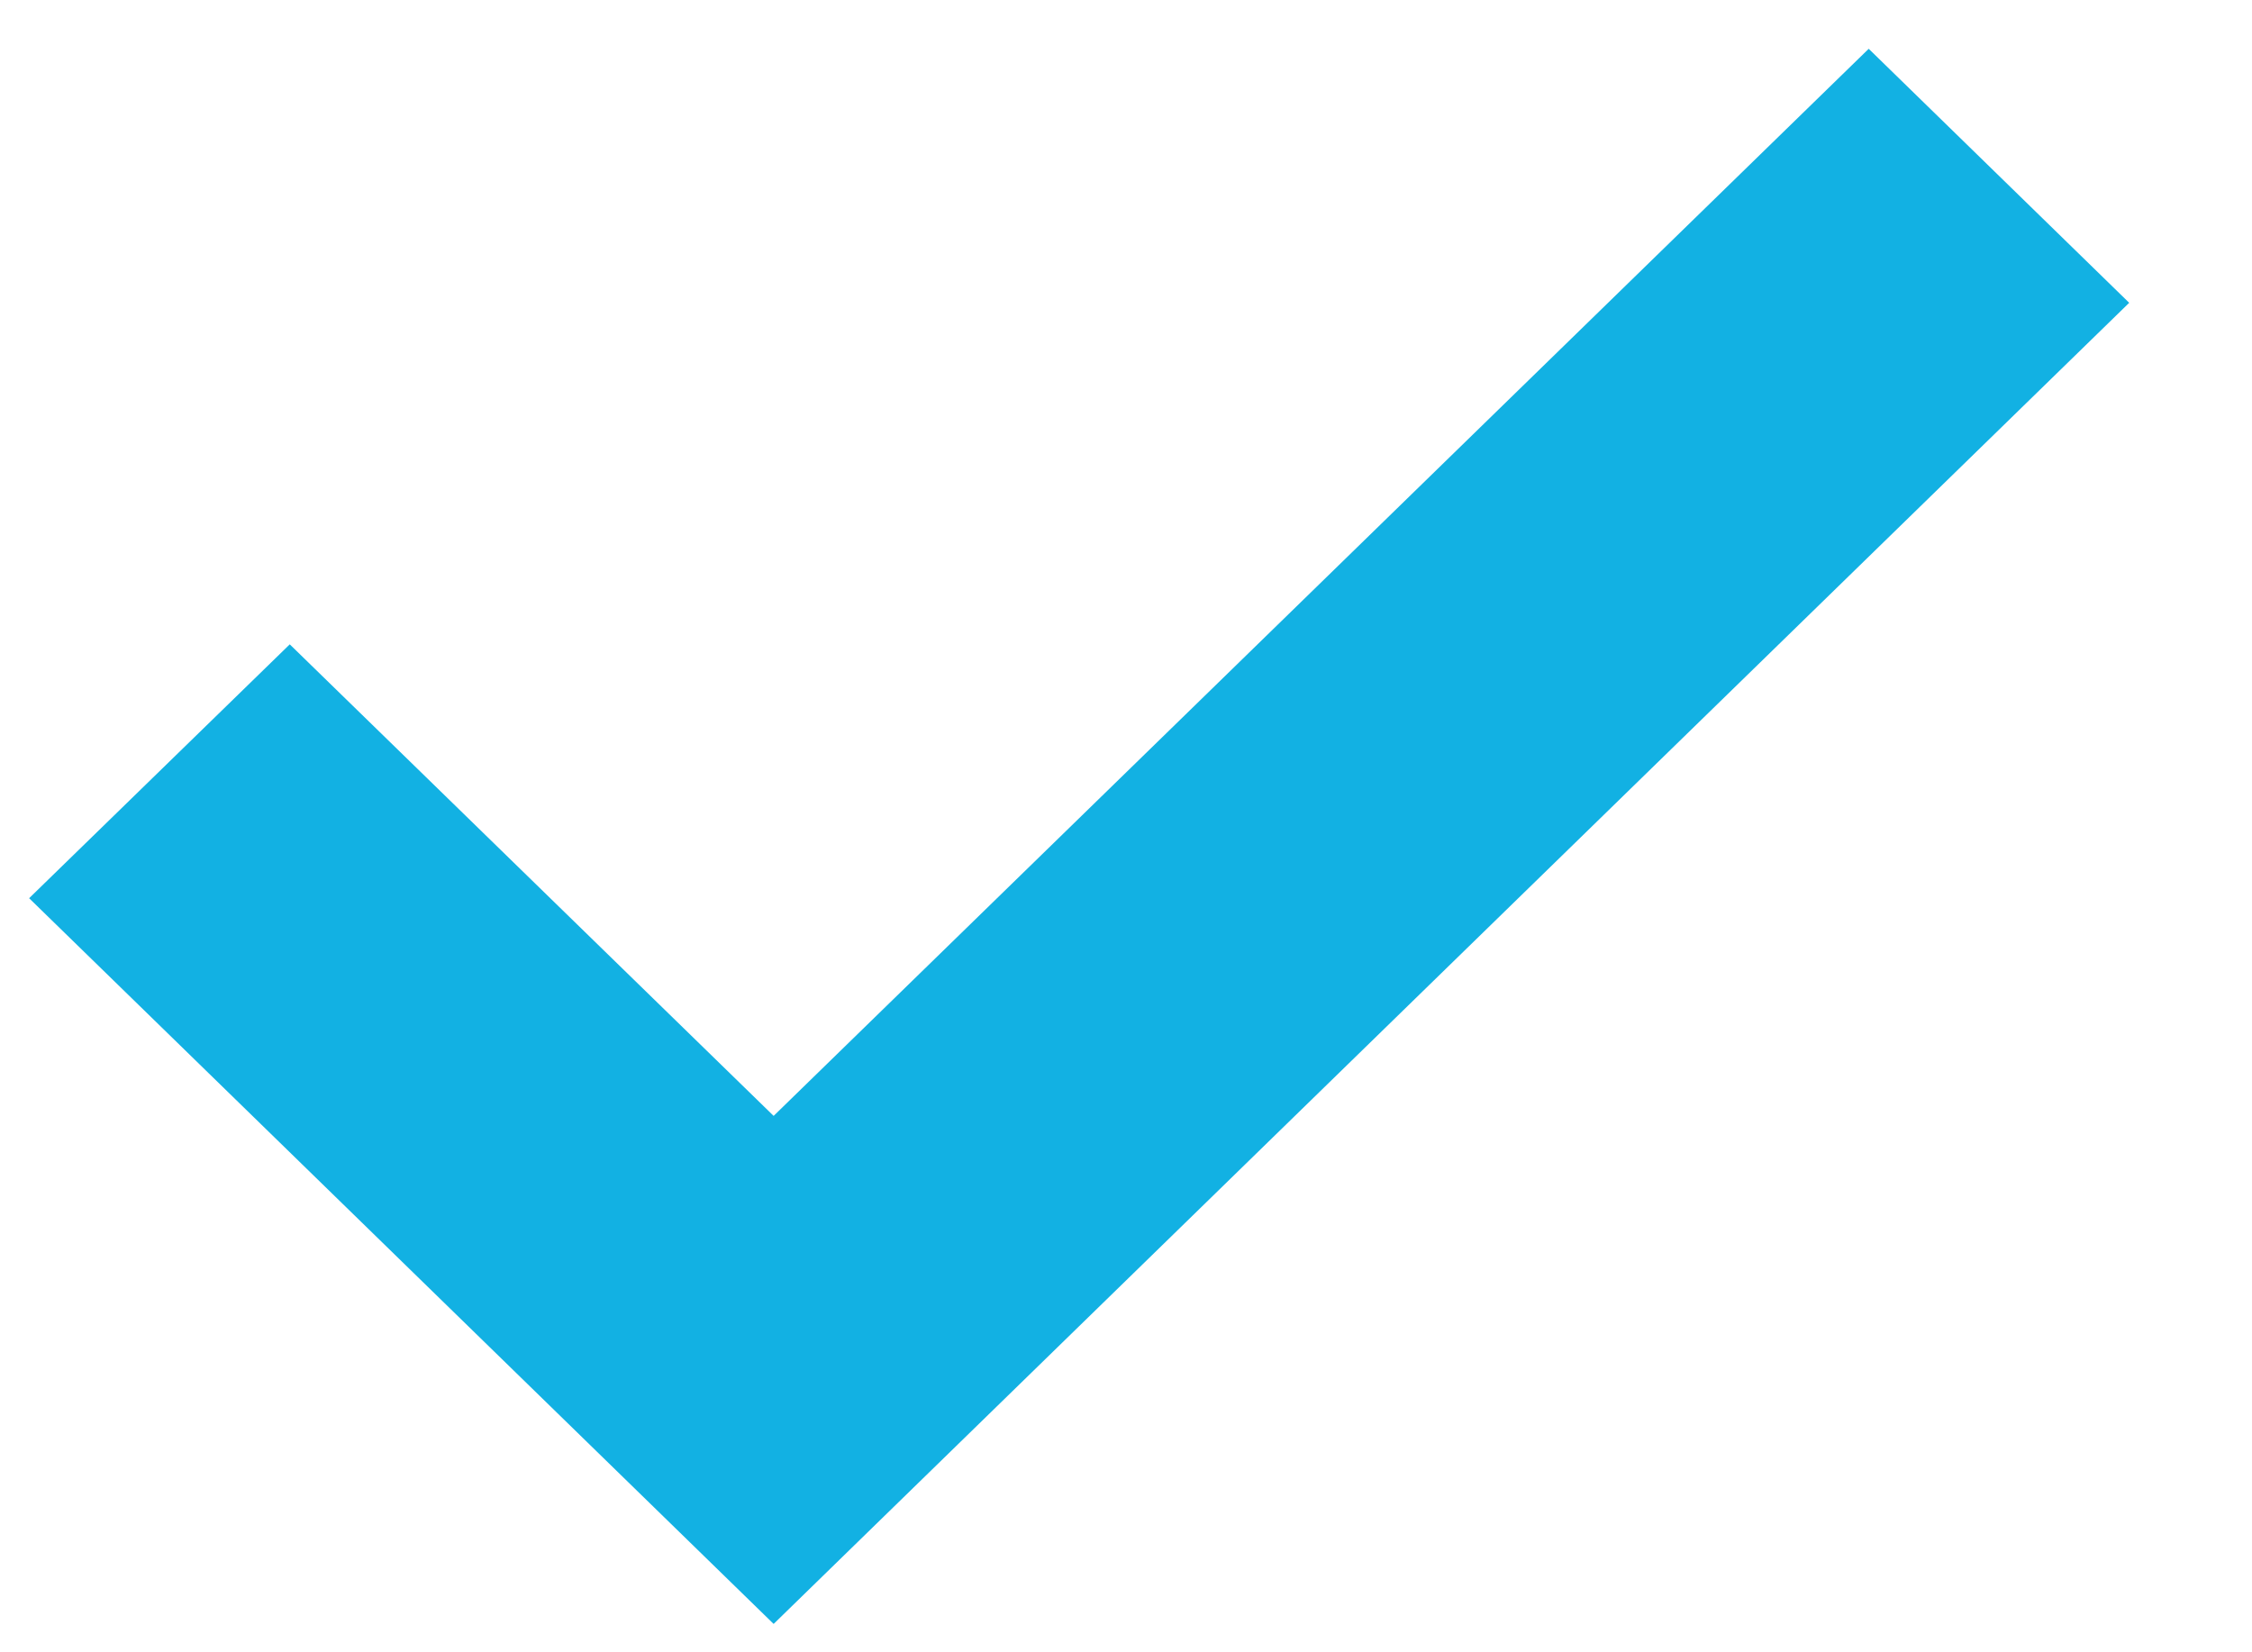
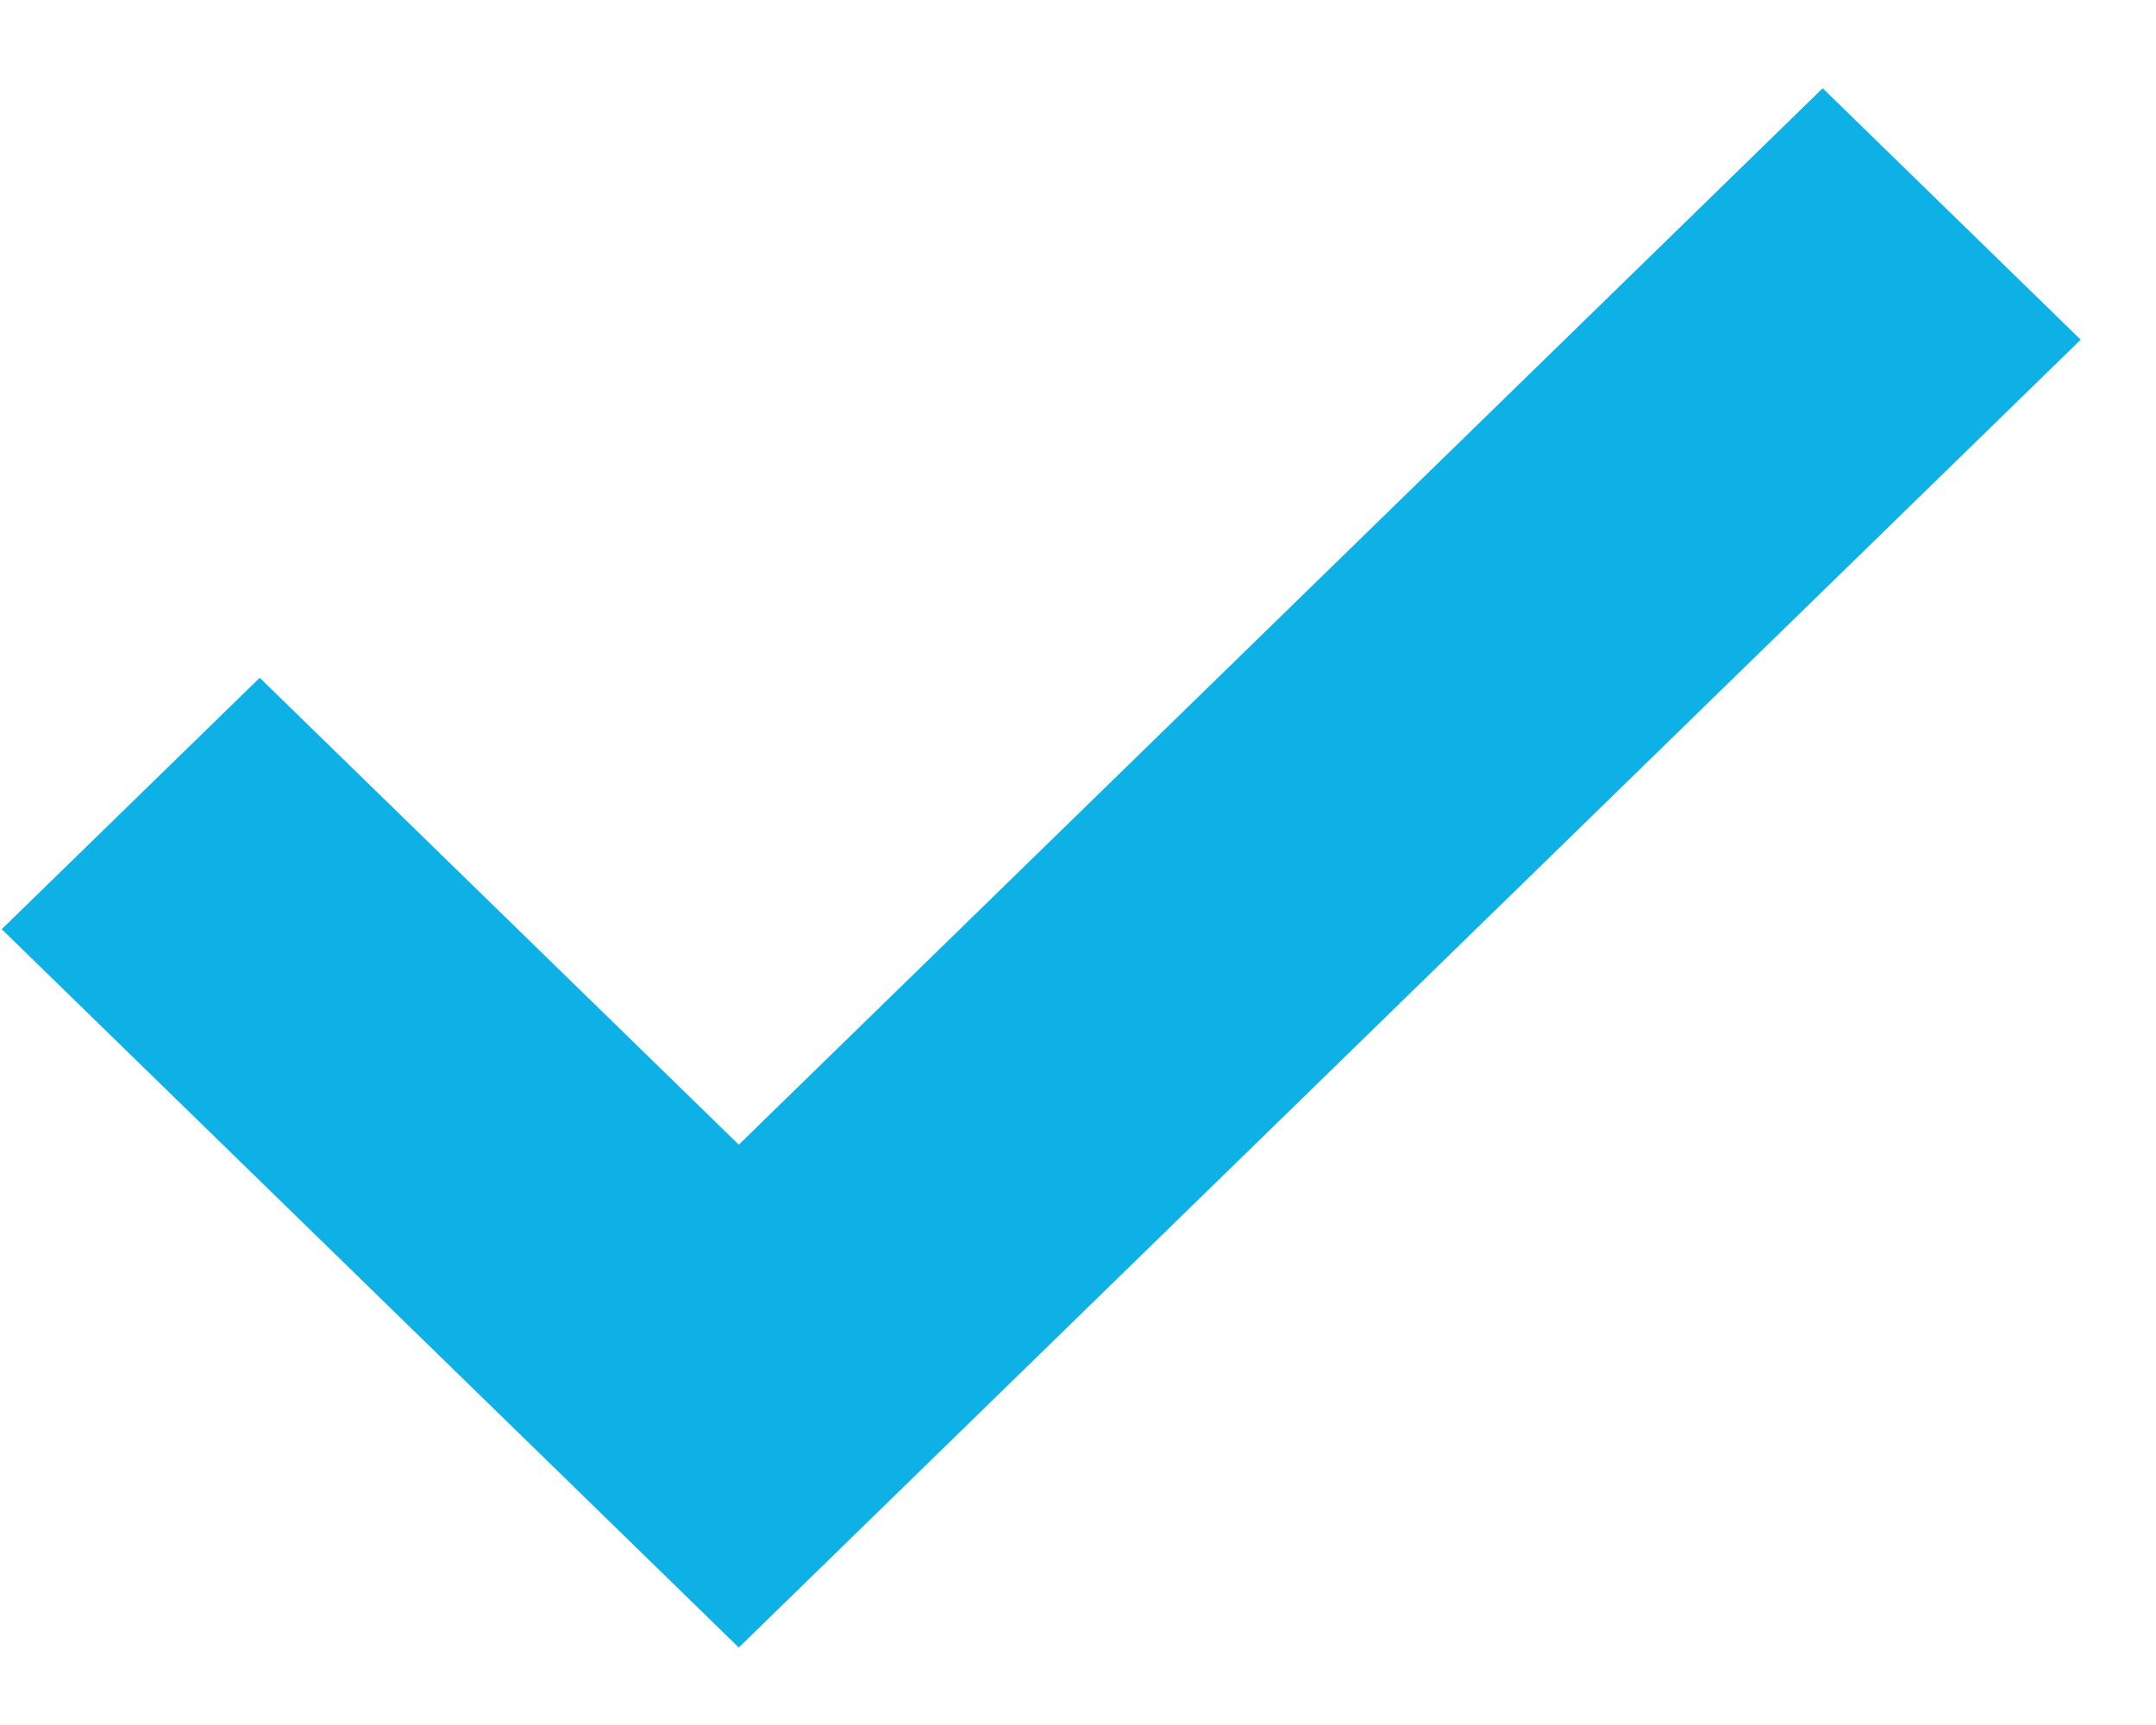
- <svg xmlns="http://www.w3.org/2000/svg" width="15px" height="11px" viewBox="0 0 15 11" version="1.1">
-   <g id="Page-1" stroke="none" stroke-width="1" fill="none" fill-rule="evenodd">
-     <g id="000" transform="translate(-2455, -1505)" fill="#12B1E3">
-       <g id="Main-Copy" transform="translate(1692, 1236)">
-         <g id="Group-11" transform="translate(84, 114)">
-           <g id="Group-12" transform="translate(38, 0)">
-             <g id="Text-Copy-14" transform="translate(44, 144)">
-               <g id="Icons-/-·-Set-3-/-Icon-10" transform="translate(595, 7)">
-                 <polygon id="Icon" points="7.153 14.817 2.194 9.983 3.93 8.292 7.153 11.433 14.447 4.325 16.182 6.017" />
-               </g>
-             </g>
-           </g>
-         </g>
-       </g>
-     </g>
-   </g>
+ <svg xmlns="http://www.w3.org/2000/svg" width="15" height="12" viewBox="0 0 15 12" fill="none">
+   <path fill-rule="evenodd" clip-rule="evenodd" d="M5.14 11.461L0.012 6.464L1.807 4.715L5.14 7.963L12.681 0.614L14.476 2.363L5.14 11.461Z" fill="#0DB1E6" />
</svg>
